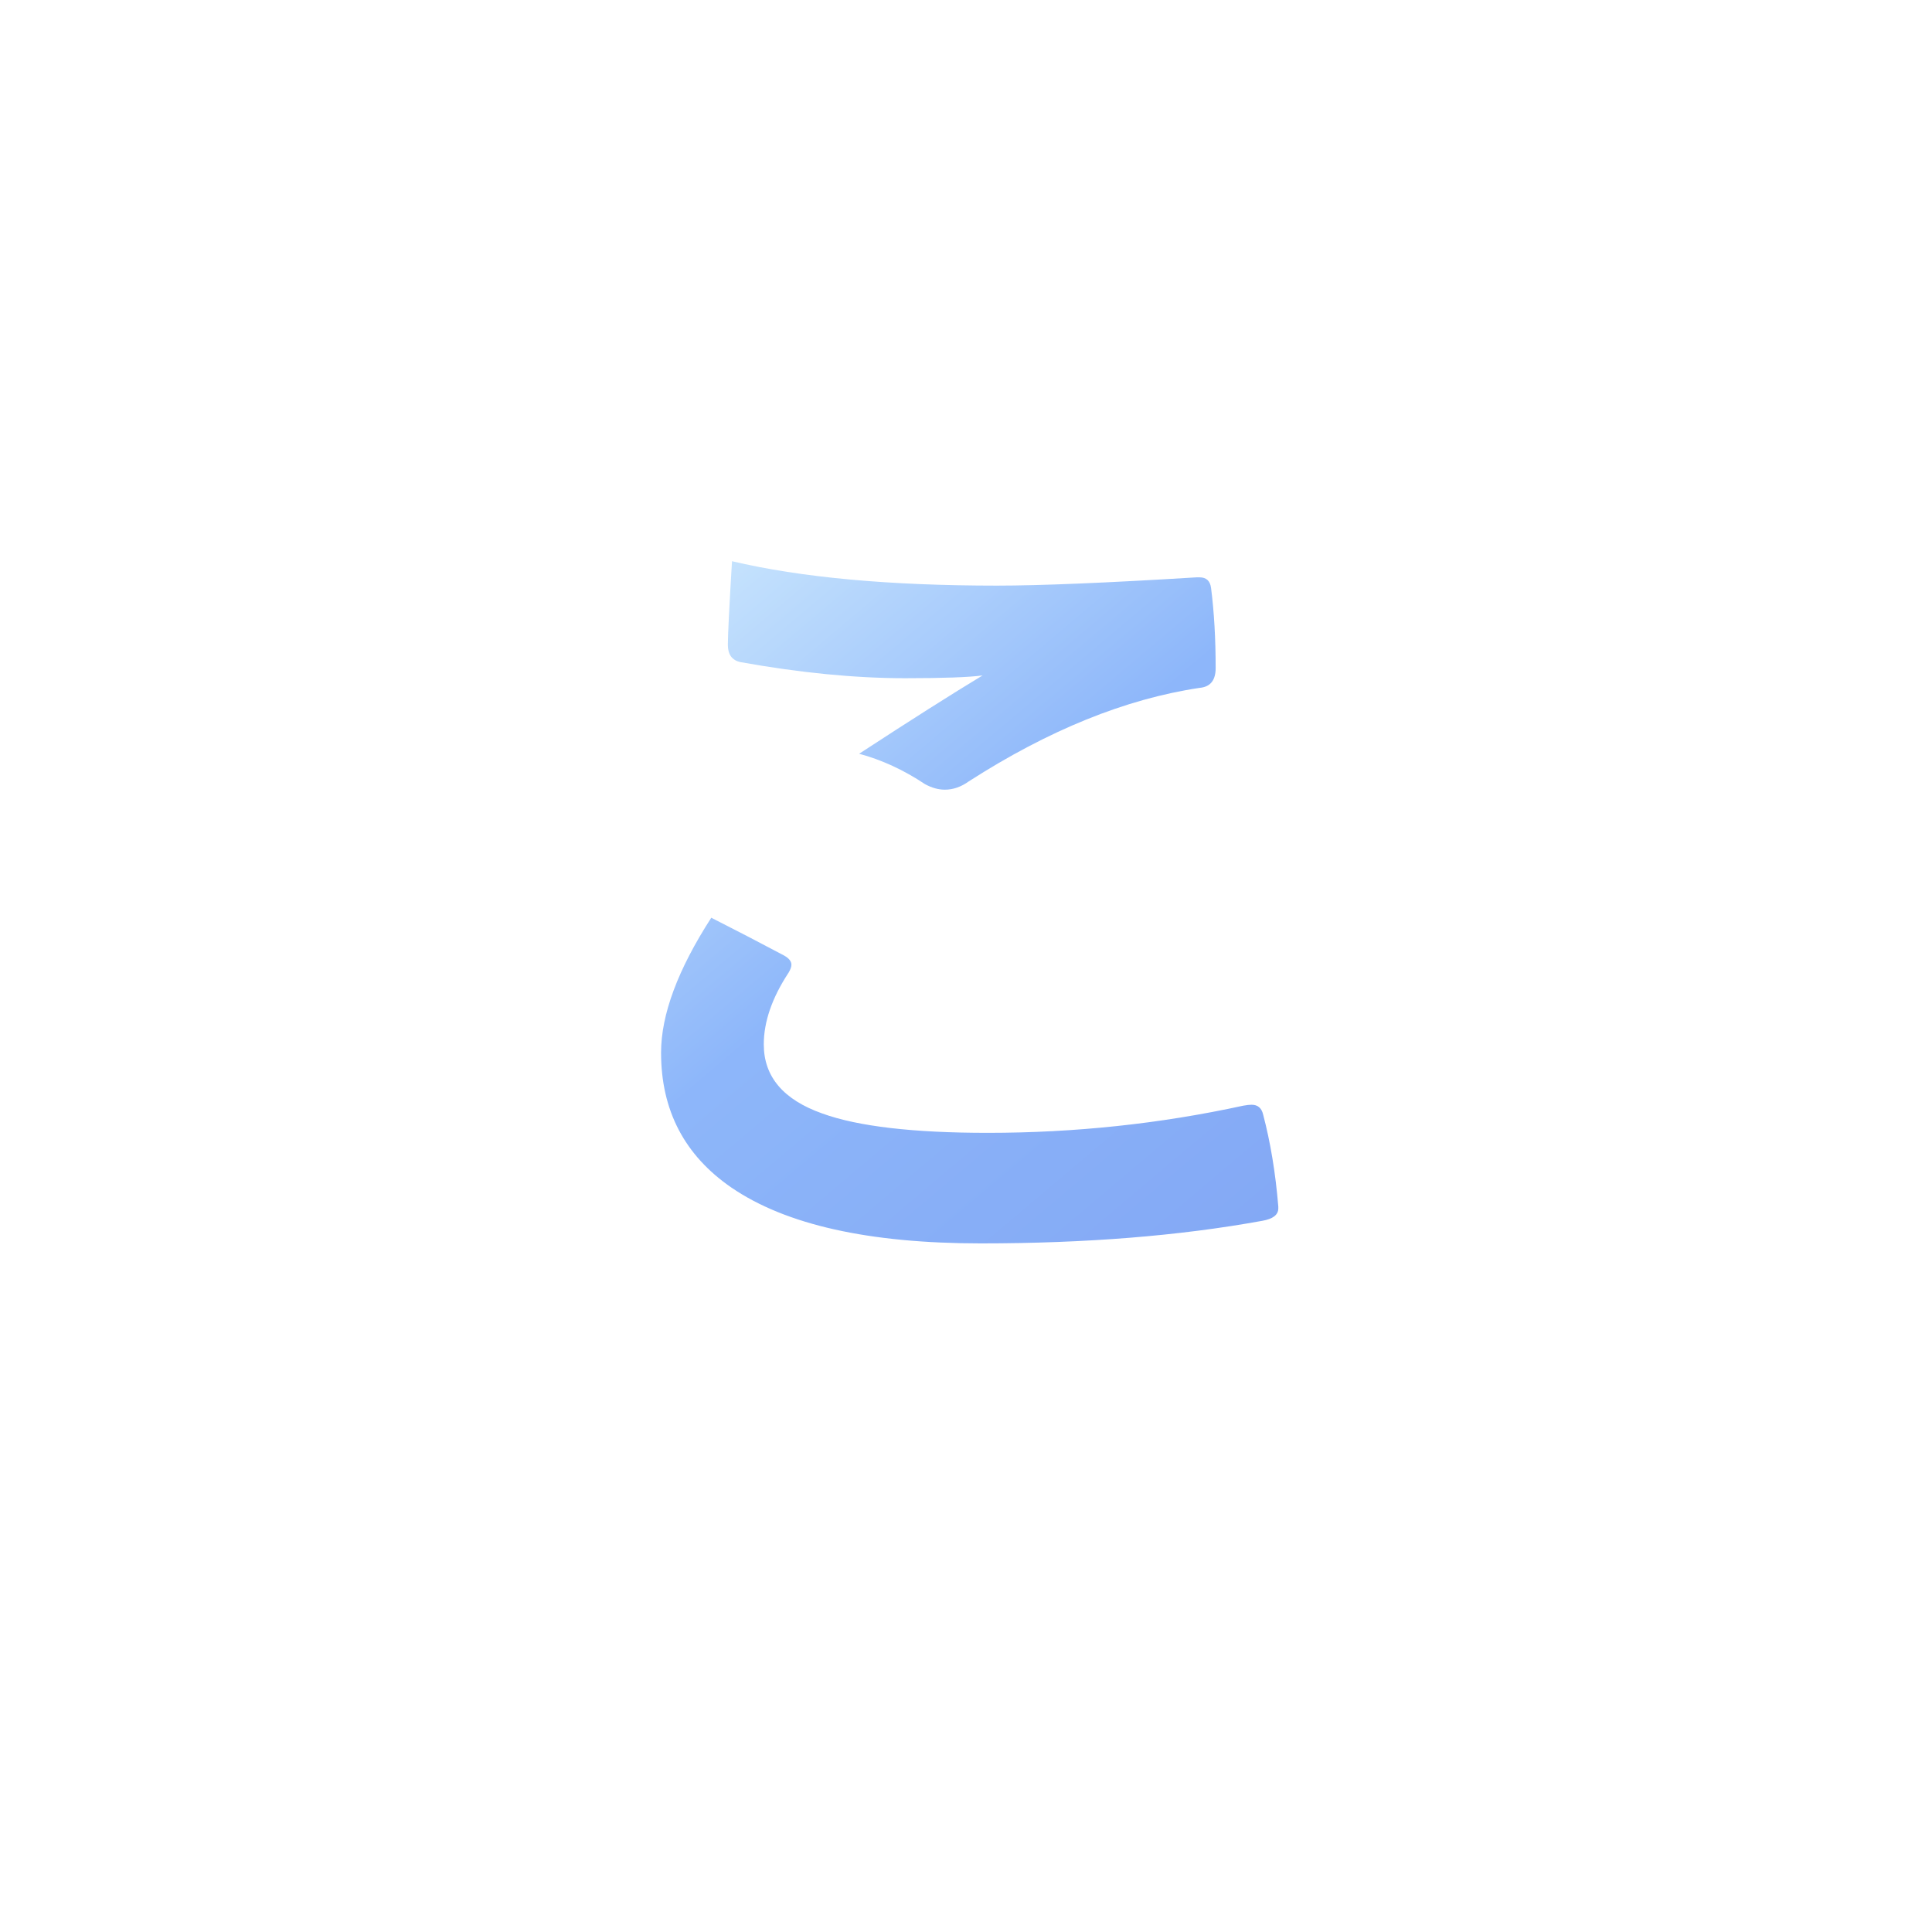
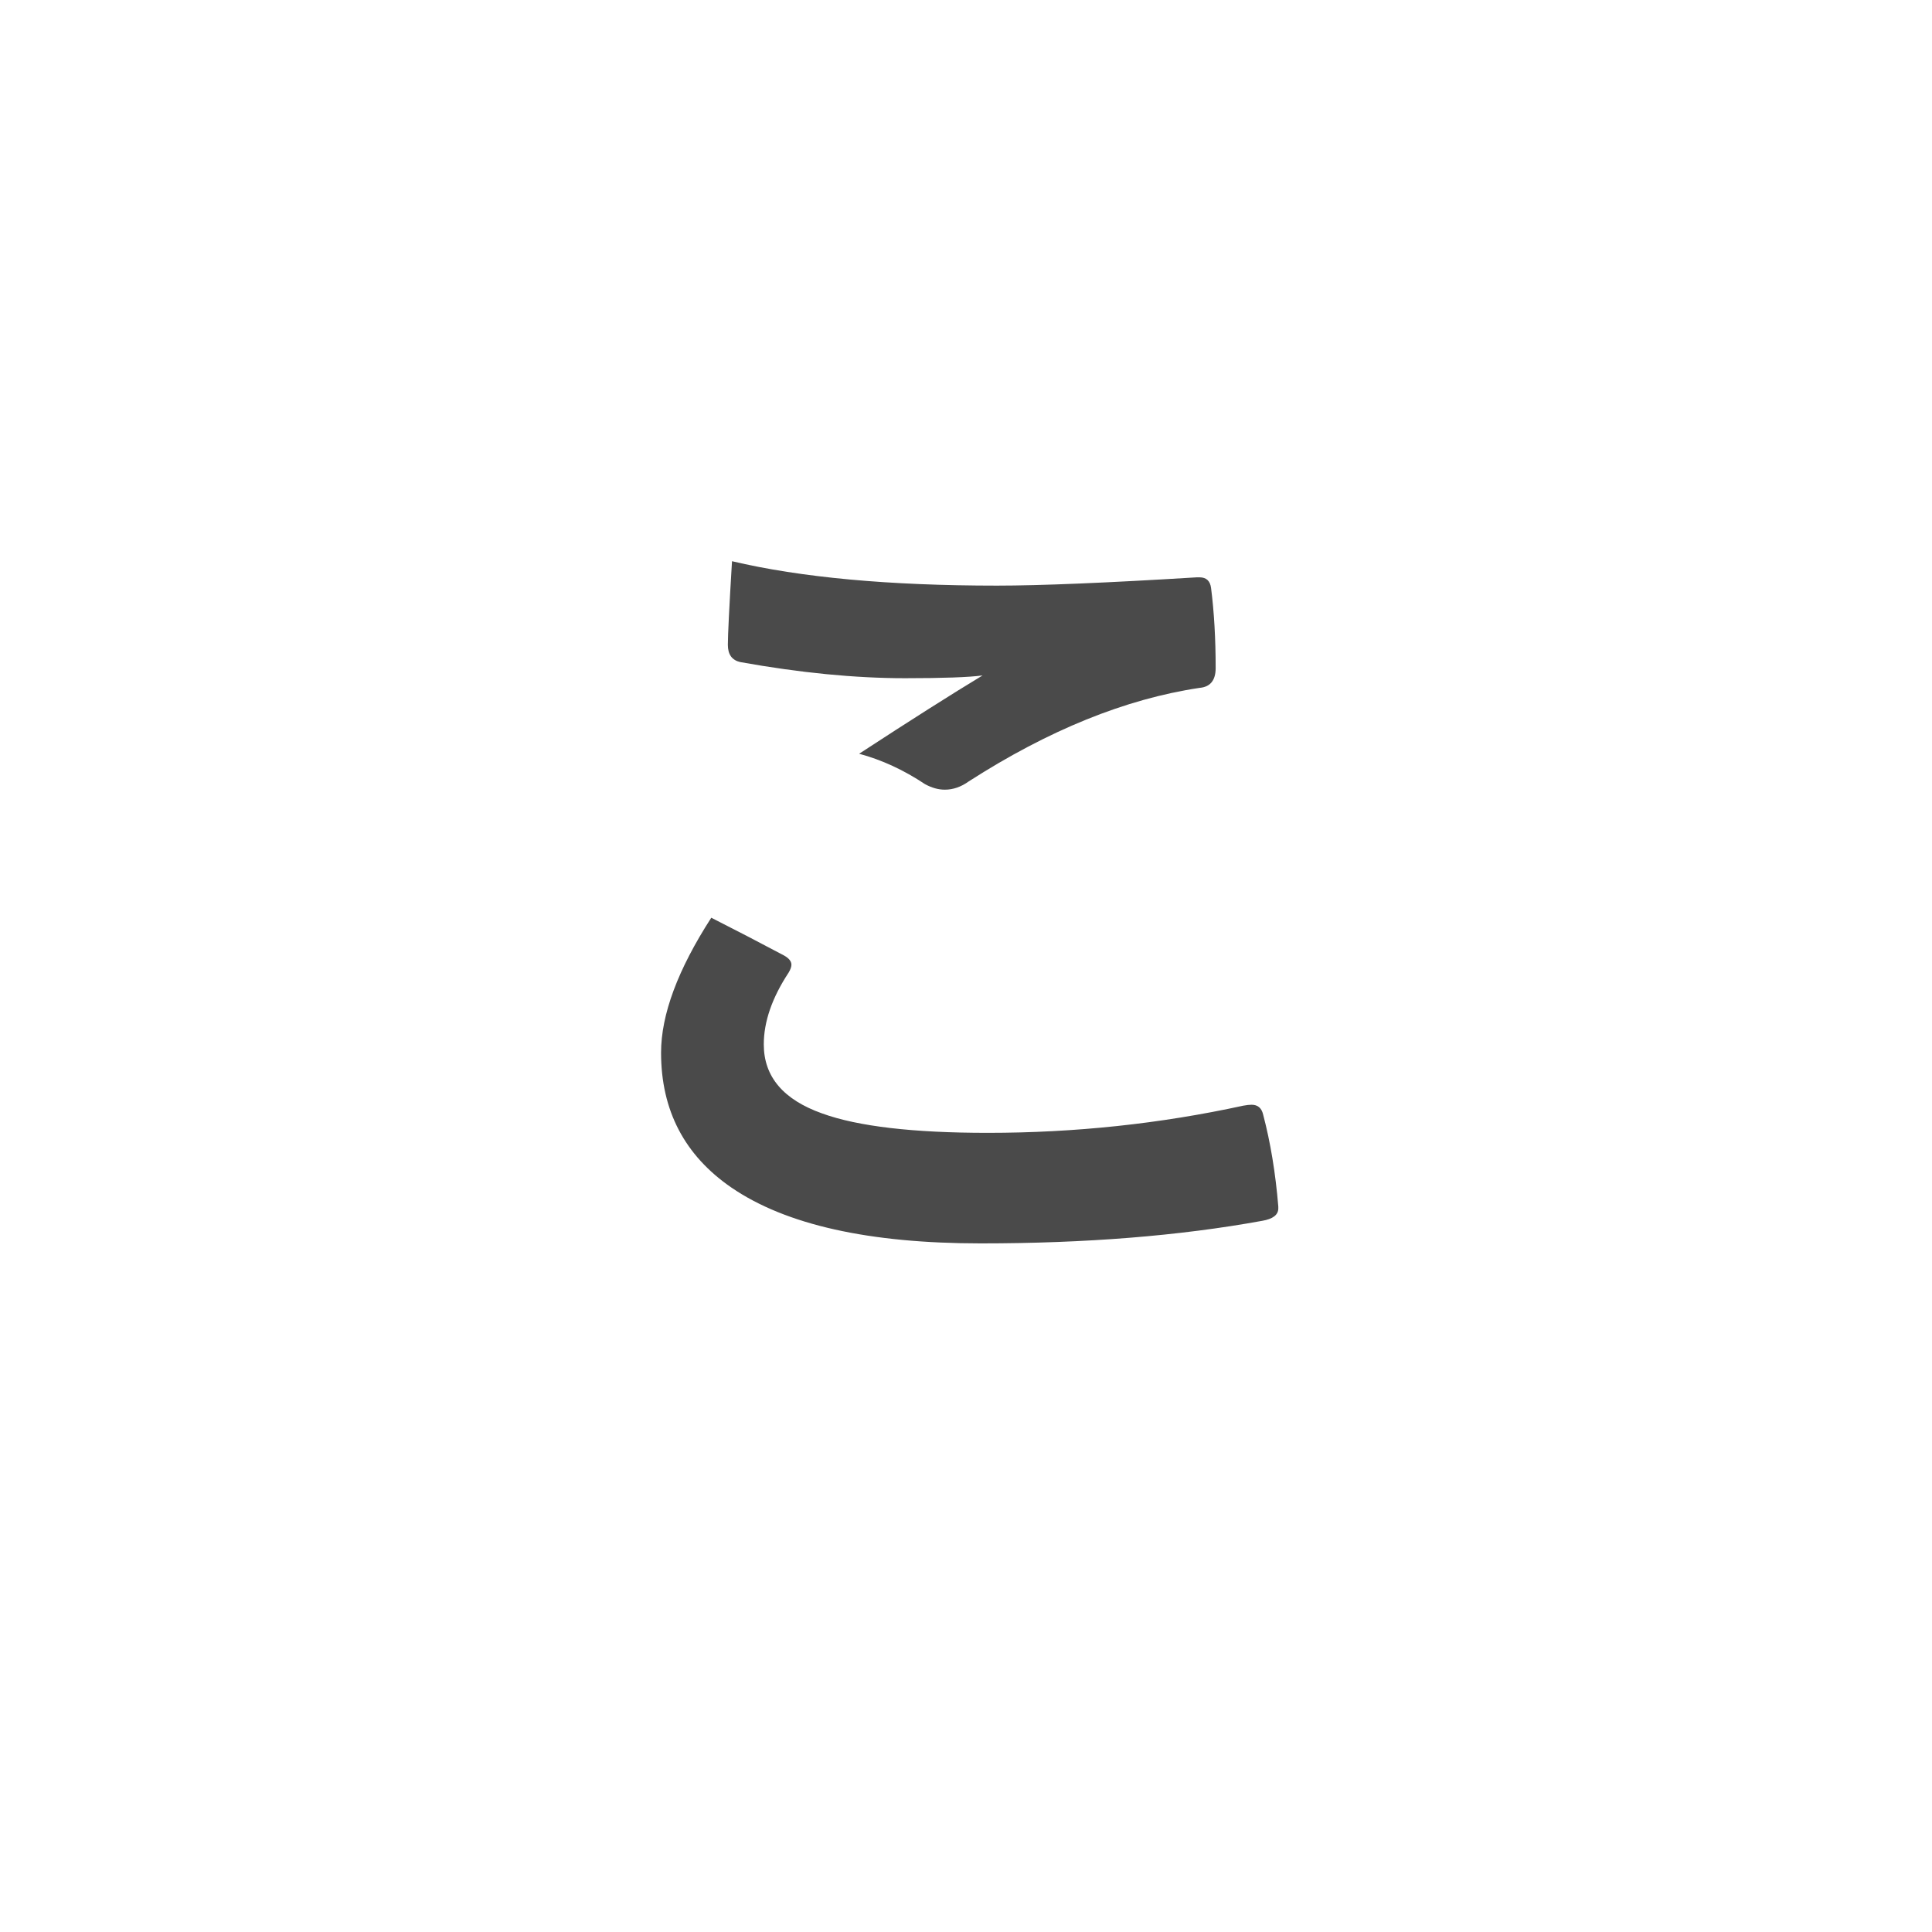
<svg xmlns="http://www.w3.org/2000/svg" width="1024" height="1024" viewBox="0 0 1024 1024">
-   <defs>
-     <linearGradient id="koMark" x1="700" y1="720" x2="320" y2="270" gradientUnits="userSpaceOnUse">
-       <stop offset="0" stop-color="#2563EB" />
-       <stop offset="0.55" stop-color="#3B82F6" />
-       <stop offset="1" stop-color="#BAE6FD" />
-     </linearGradient>
-   </defs>
-   <path d="M376.99 486.416Q396.277 496.182 415.564 506.436Q419.471 508.633 419.471 511.318Q419.471 513.027 418.006 515.469Q404.822 535.488 404.822 553.555Q404.822 579.189 435.828 590.176Q464.148 600.43 523.475 600.43Q592.811 600.43 658.973 586.025Q661.658 585.537 663.367 585.537Q668.25 585.537 669.471 590.664Q675.33 612.881 677.527 639.492Q677.527 640.225 677.527 640.469Q677.527 645.596 668.982 647.061Q603.309 659.023 519.812 659.023Q430.945 659.023 387.732 629.482Q350.379 603.848 350.379 557.949Q350.379 527.676 376.99 486.416ZM387.977 297.451Q442.664 310.391 528.357 310.391Q562.781 310.391 634.314 305.996Q635.291 305.996 635.779 305.996Q641.15 305.996 641.883 311.611Q644.324 330.654 644.324 354.092Q644.324 363.857 635.779 364.59Q576.941 373.379 513.465 414.15Q507.361 418.545 500.77 418.545Q495.643 418.545 490.271 415.615Q473.426 404.385 455.359 399.502Q496.131 372.891 520.789 357.998Q509.803 359.463 479.773 359.463Q439.979 359.463 392.371 350.918Q385.779 349.453 385.779 341.763Q385.779 334.072 387.977 297.451Z" fill="url(#koMark)" opacity="0.58" />
+   <path d="M376.99 486.416Q396.277 496.182 415.564 506.436Q419.471 508.633 419.471 511.318Q419.471 513.027 418.006 515.469Q404.822 535.488 404.822 553.555Q404.822 579.189 435.828 590.176Q464.148 600.43 523.475 600.43Q592.811 600.43 658.973 586.025Q661.658 585.537 663.367 585.537Q668.25 585.537 669.471 590.664Q675.33 612.881 677.527 639.492Q677.527 640.225 677.527 640.469Q677.527 645.596 668.982 647.061Q603.309 659.023 519.812 659.023Q430.945 659.023 387.732 629.482Q350.379 603.848 350.379 557.949Q350.379 527.676 376.99 486.416ZM387.977 297.451Q442.664 310.391 528.357 310.391Q562.781 310.391 634.314 305.996Q635.291 305.996 635.779 305.996Q641.15 305.996 641.883 311.611Q644.324 330.654 644.324 354.092Q644.324 363.857 635.779 364.59Q576.941 373.379 513.465 414.15Q507.361 418.545 500.77 418.545Q495.643 418.545 490.271 415.615Q473.426 404.385 455.359 399.502Q496.131 372.891 520.789 357.998Q509.803 359.463 479.773 359.463Q439.979 359.463 392.371 350.918Q385.779 349.453 385.779 341.763Q385.779 334.072 387.977 297.451Z" fill="#111111" opacity="0.76" />
</svg>
